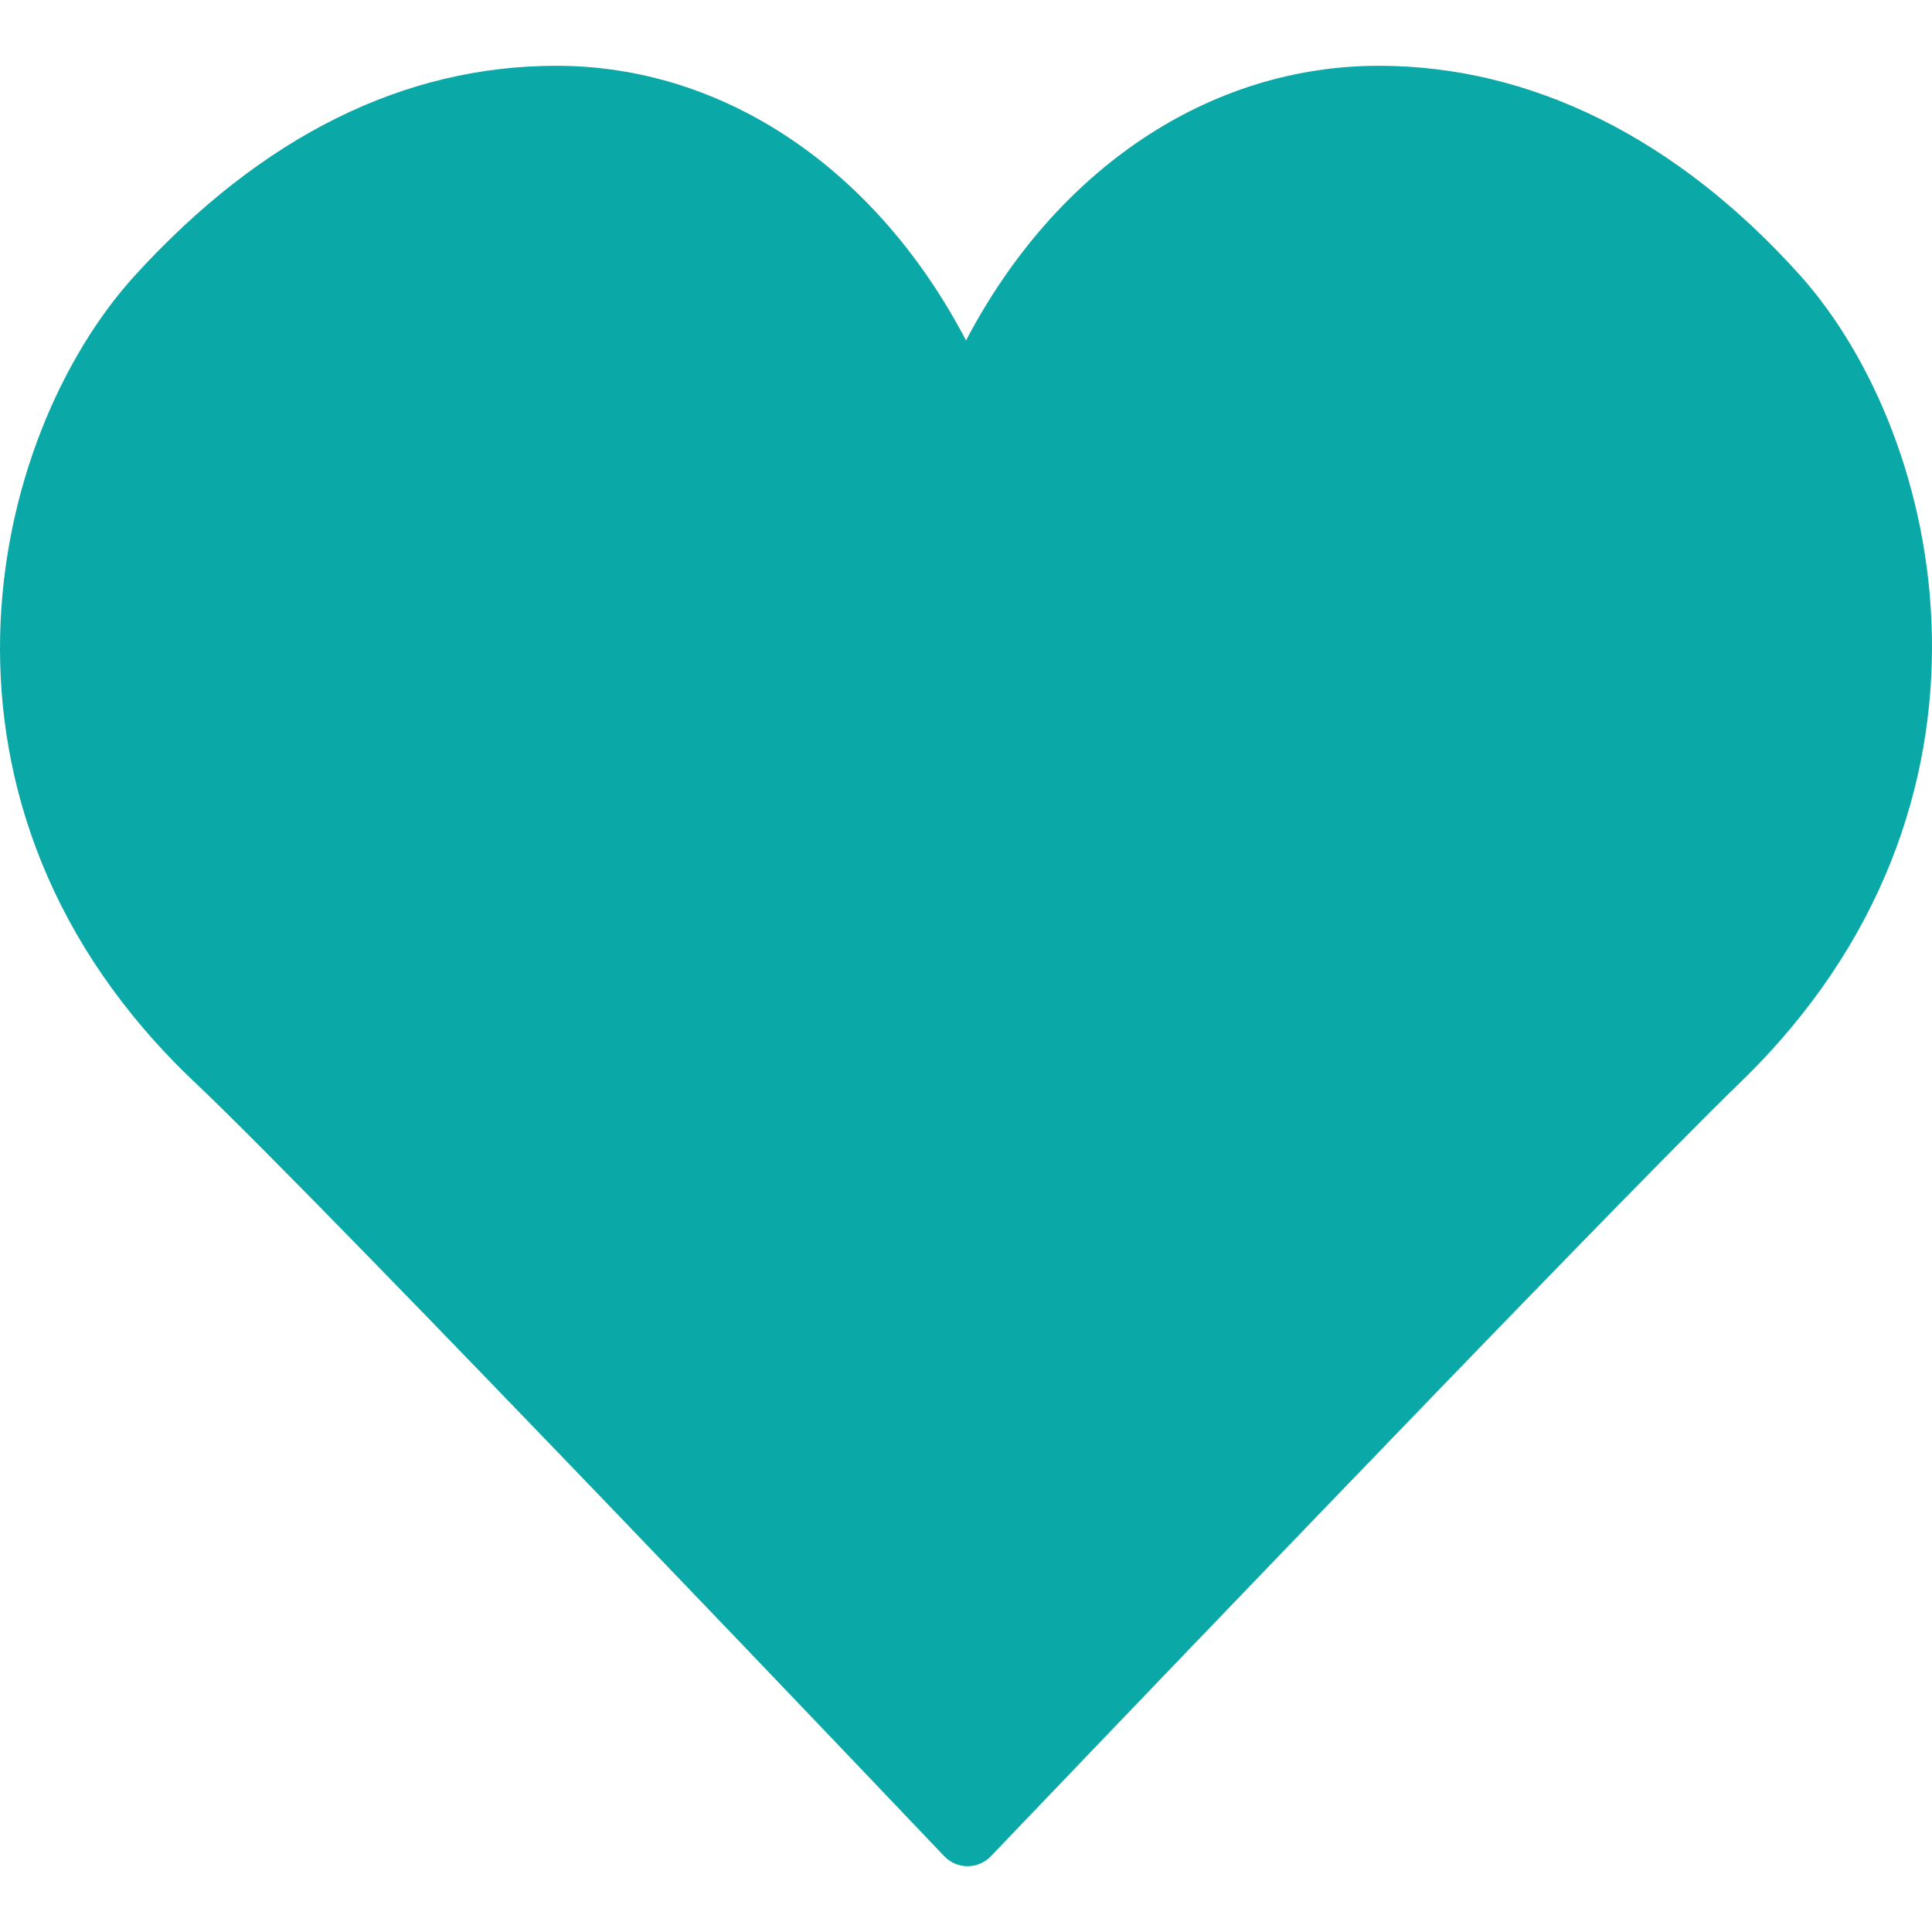
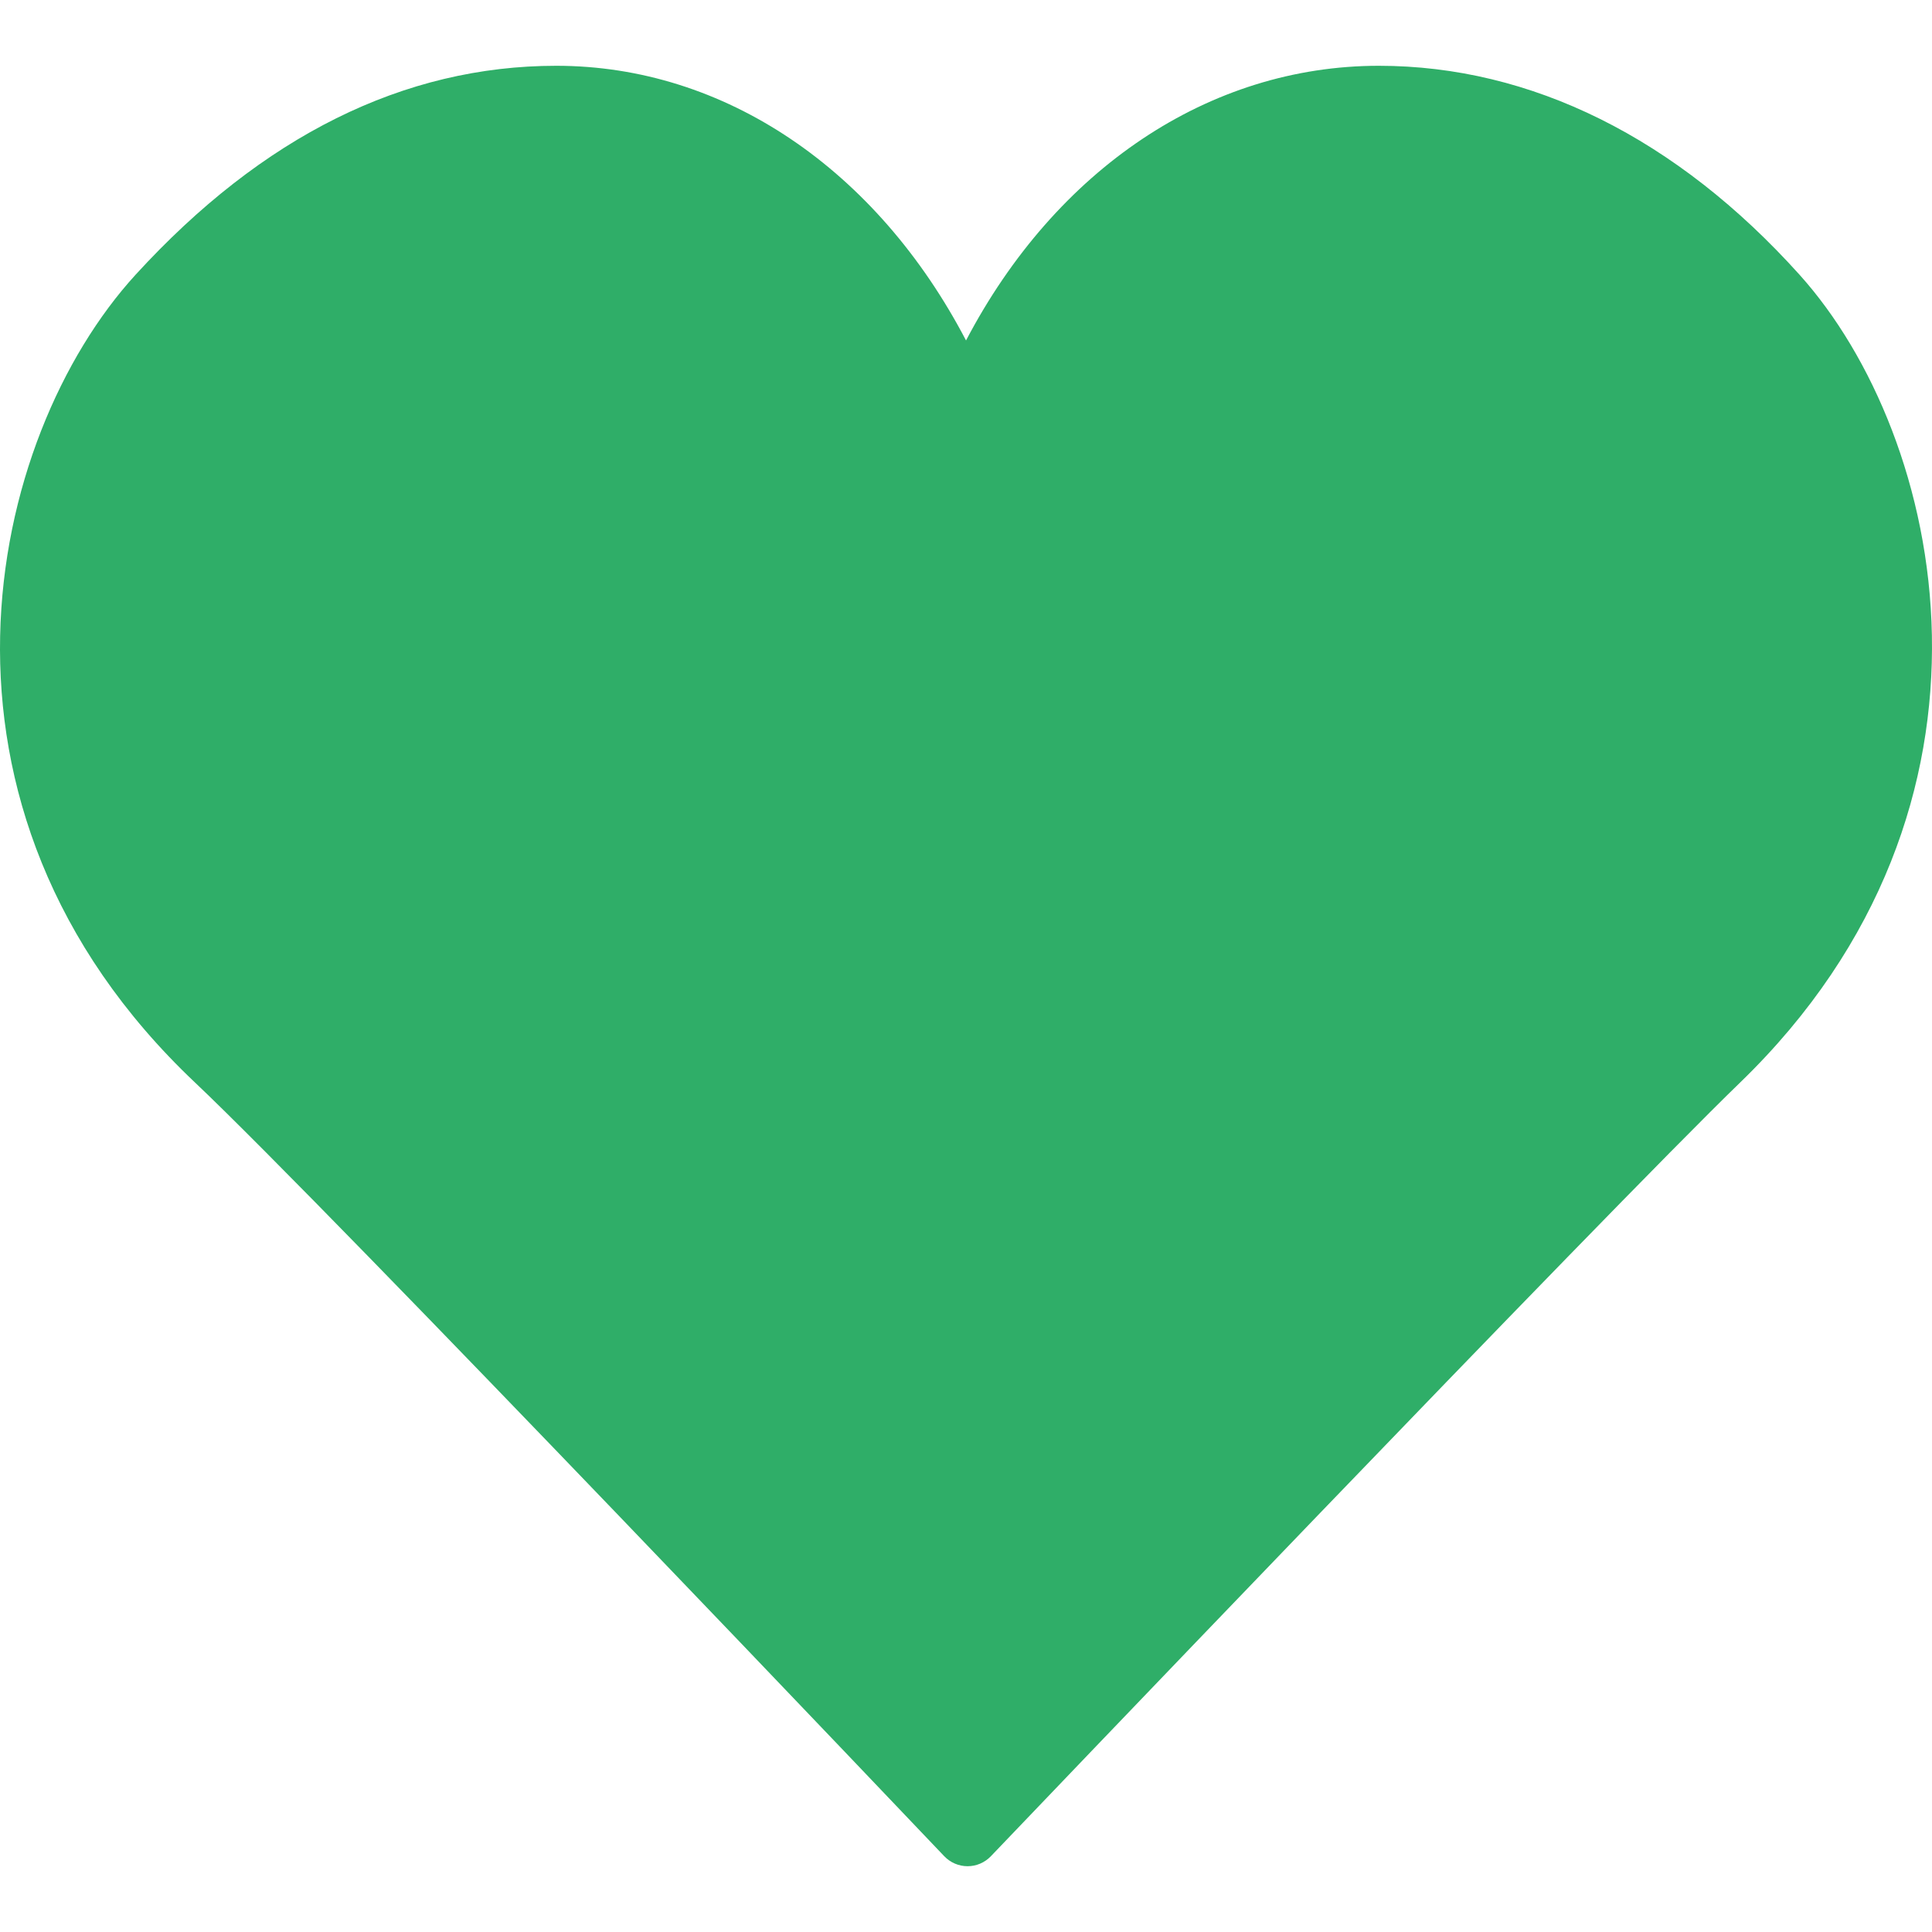
<svg xmlns="http://www.w3.org/2000/svg" version="1.1" id="Layer_1" x="0px" y="0px" viewBox="0 0 503.876 503.876" style="enable-background:new 0 0 503.876 503.876;" xml:space="preserve">
-   <path fill="#0aa8a7" d="M469.361,71.689c-32.071-35.681-70.026-54.532-109.761-54.532c-44.309,0-84.27,27.01-107.654,71.638    c-23.334-44.628-62.993-71.638-106.857-71.638c-39.743,0-76.649,18.331-109.719,54.482    C-3.392,114.042-25.273,210.34,50.889,282.356c35.143,33.221,193.779,200.074,195.374,201.753c1.586,1.662,3.785,2.61,6.077,2.61    h0.008c2.291,0,4.482-0.94,6.068-2.594c1.603-1.679,160.667-168.163,195.458-201.837    C528.576,209.962,507.274,113.866,469.361,71.689z" />
+   <path fill="#2FAE68" d="M469.361,71.689c-32.071-35.681-70.026-54.532-109.761-54.532c-44.309,0-84.27,27.01-107.654,71.638    c-23.334-44.628-62.993-71.638-106.857-71.638c-39.743,0-76.649,18.331-109.719,54.482    C-3.392,114.042-25.273,210.34,50.889,282.356c35.143,33.221,193.779,200.074,195.374,201.753c1.586,1.662,3.785,2.61,6.077,2.61    h0.008c2.291,0,4.482-0.94,6.068-2.594c1.603-1.679,160.667-168.163,195.458-201.837    C528.576,209.962,507.274,113.866,469.361,71.689z" />
</svg>
